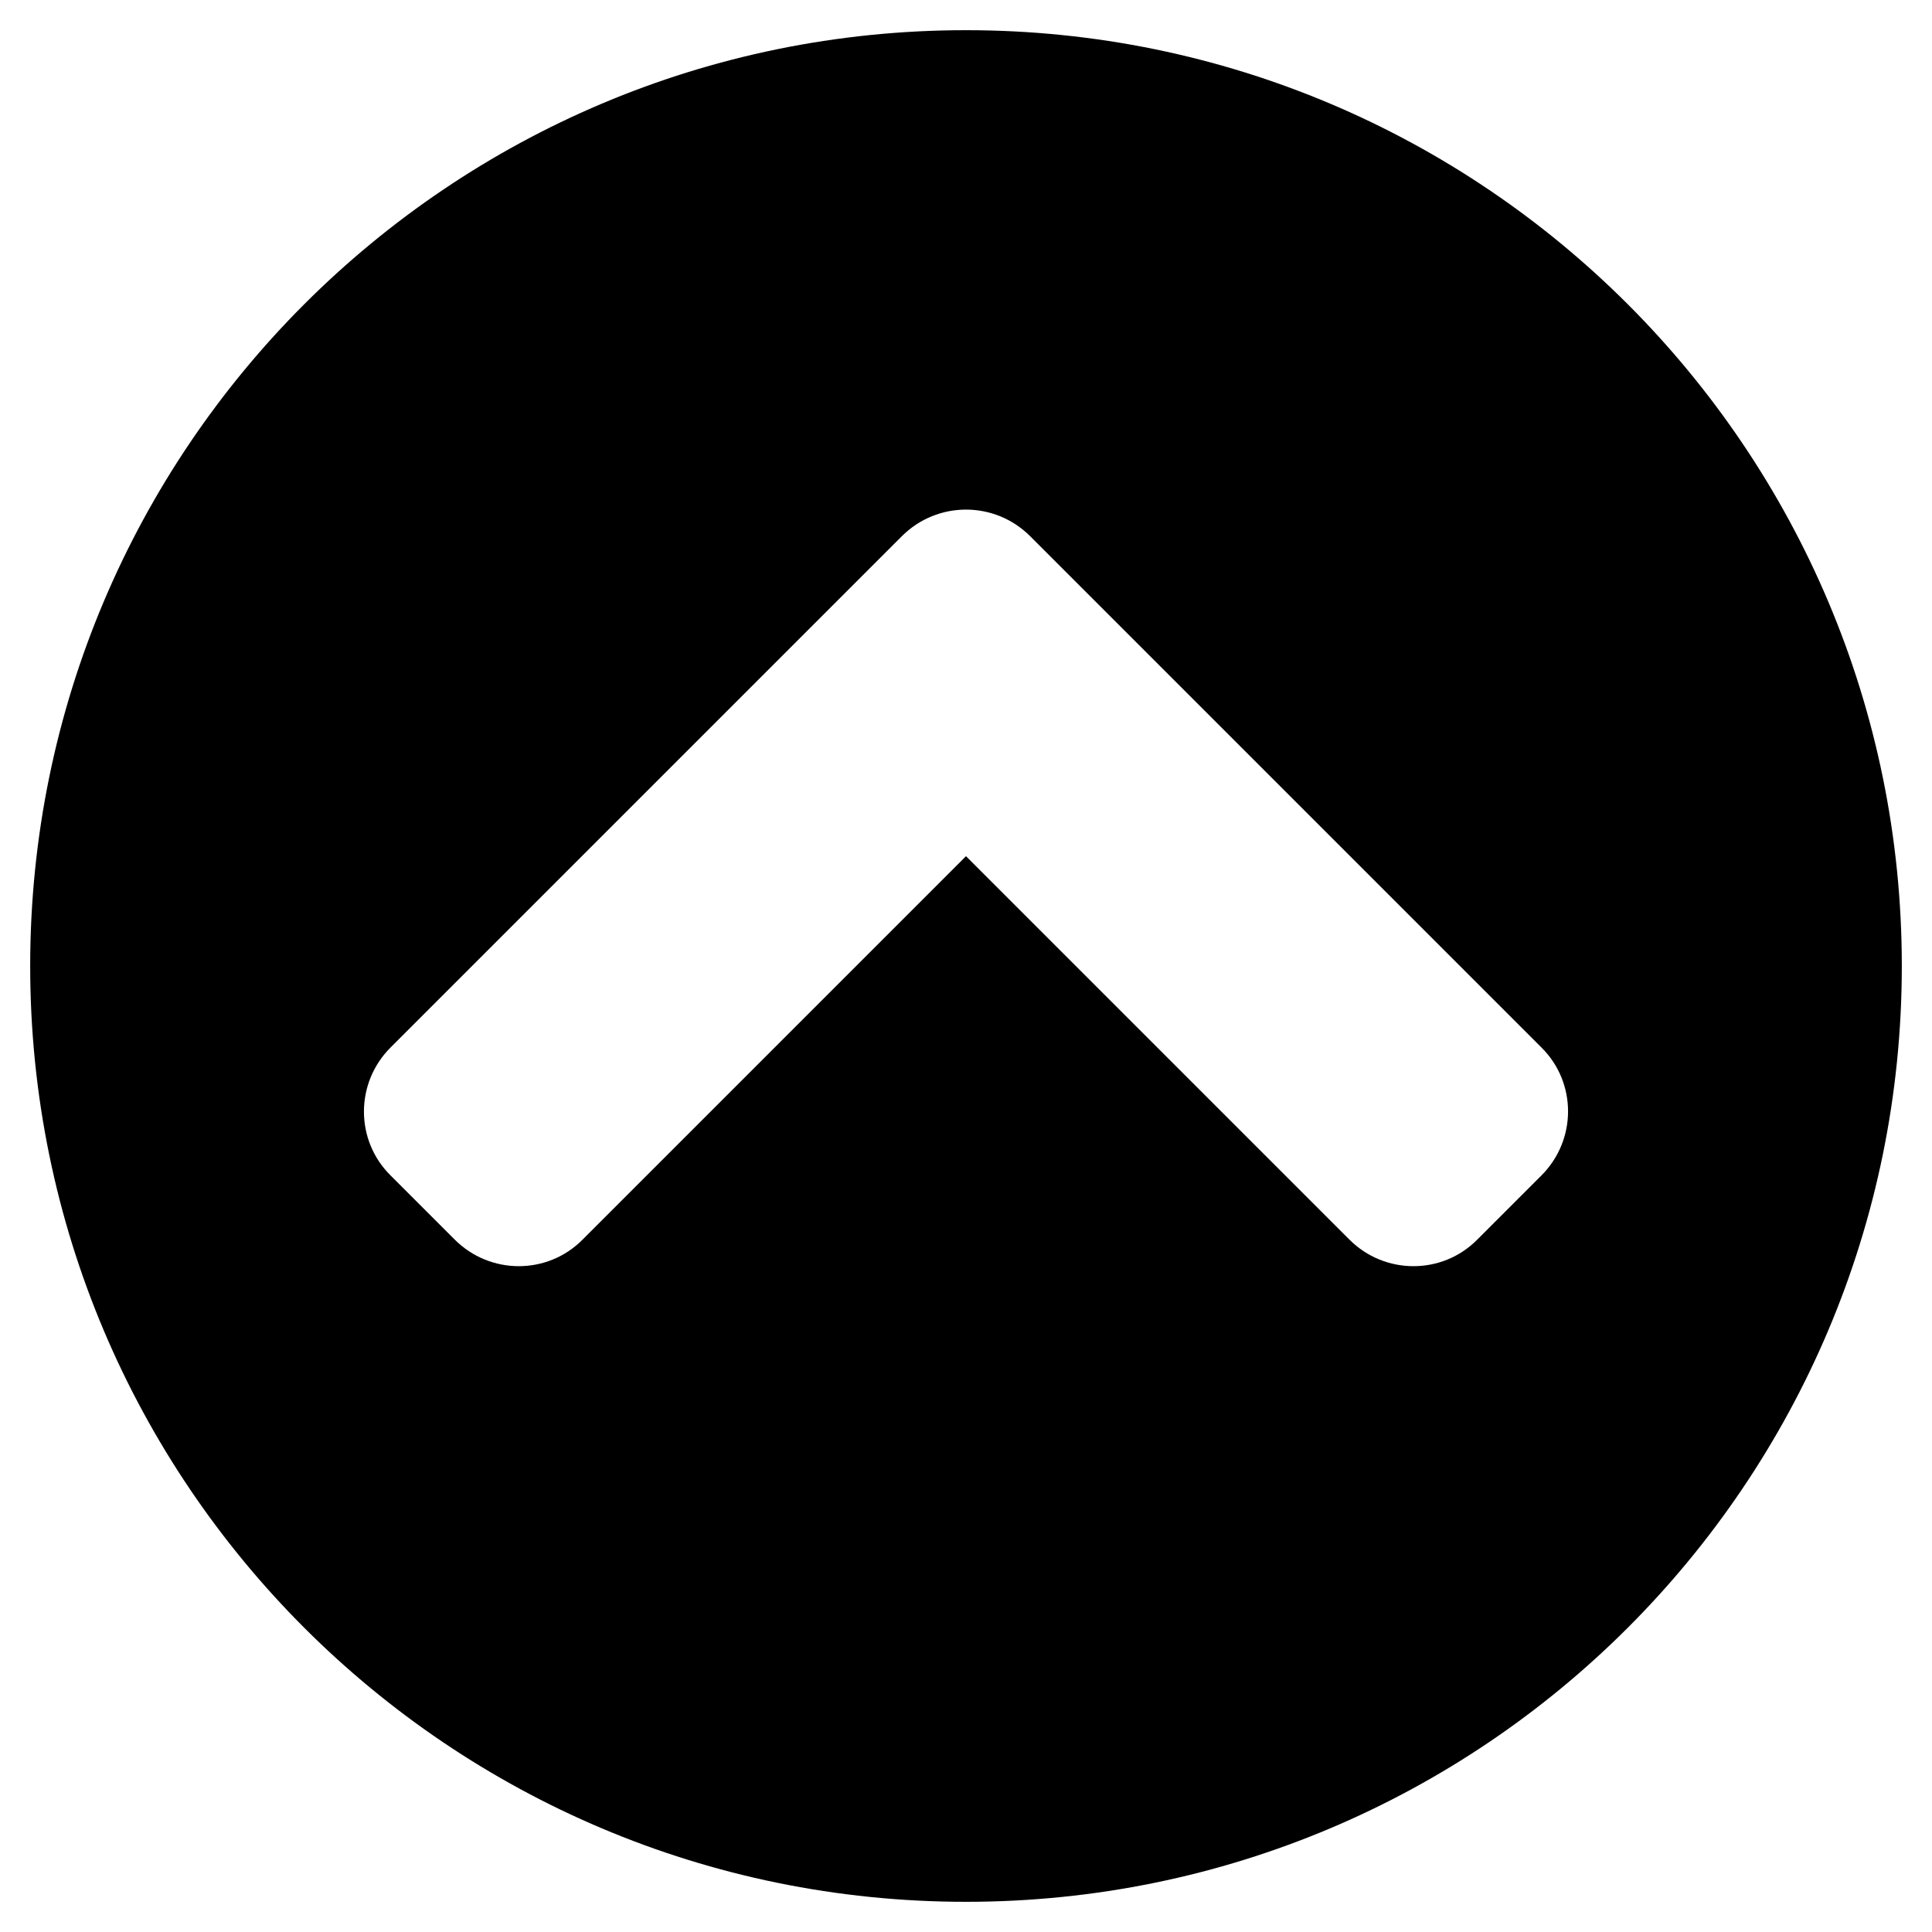
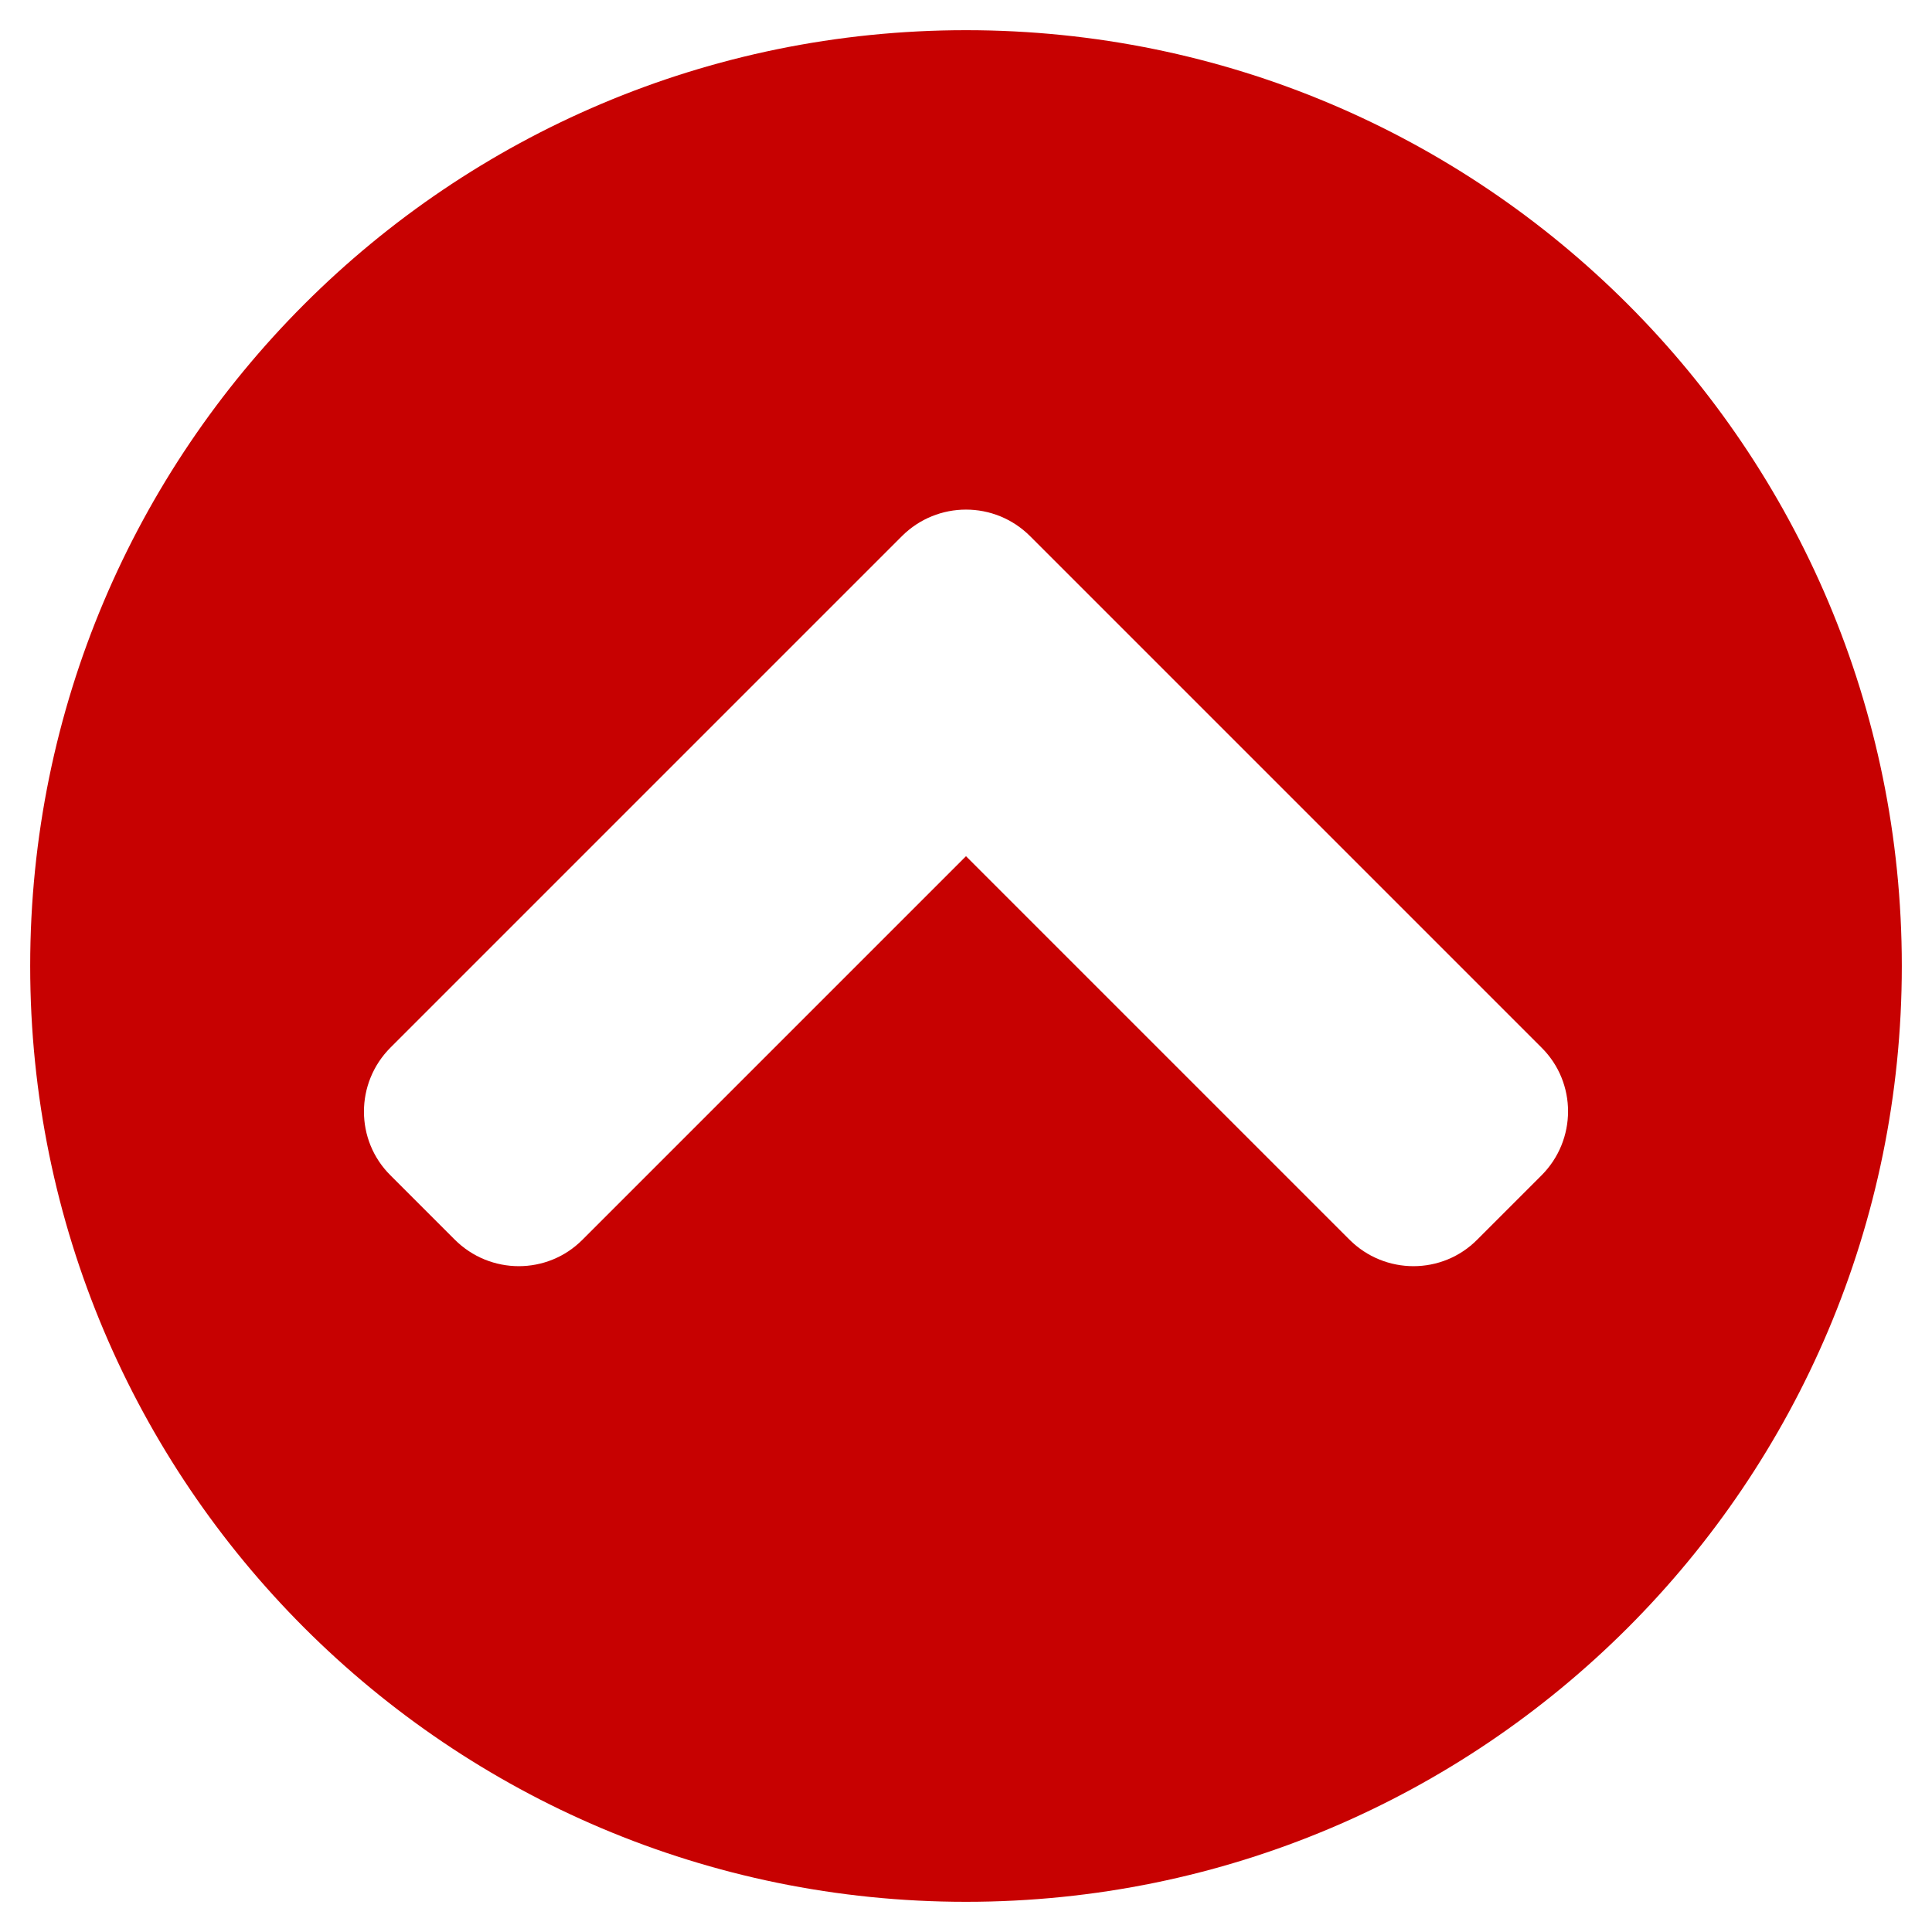
<svg xmlns="http://www.w3.org/2000/svg" aria-hidden="true" focusable="false" data-prefix="fas" data-icon="chevron-circle-up" class="svg-inline--fa fa-chevron-circle-up fa-w-16" role="img" viewBox="0 0 512 512">
-   <path fill="#с70101" d="M8 256C8 119 119 8 256 8s248 111 248 248-111 248-248 248S8 393 8 256zm231-113.9L103.5 277.6c-9.4 9.4-9.4 24.6 0 33.9l17 17c9.4 9.4 24.6 9.4 33.9 0L256 226.9l101.6 101.6c9.4 9.4 24.6 9.4 33.9 0l17-17c9.4-9.4 9.4-24.6 0-33.9L273 142.1c-9.4-9.4-24.6-9.4-34 0z" />
+   <path fill="#c70101" d="M8 256C8 119 119 8 256 8s248 111 248 248-111 248-248 248S8 393 8 256zm231-113.9L103.5 277.6c-9.4 9.4-9.4 24.6 0 33.9l17 17c9.4 9.4 24.6 9.4 33.9 0L256 226.9l101.6 101.6c9.4 9.4 24.6 9.4 33.9 0l17-17c9.4-9.4 9.4-24.6 0-33.9L273 142.1c-9.4-9.4-24.6-9.4-34 0z" />
</svg>
